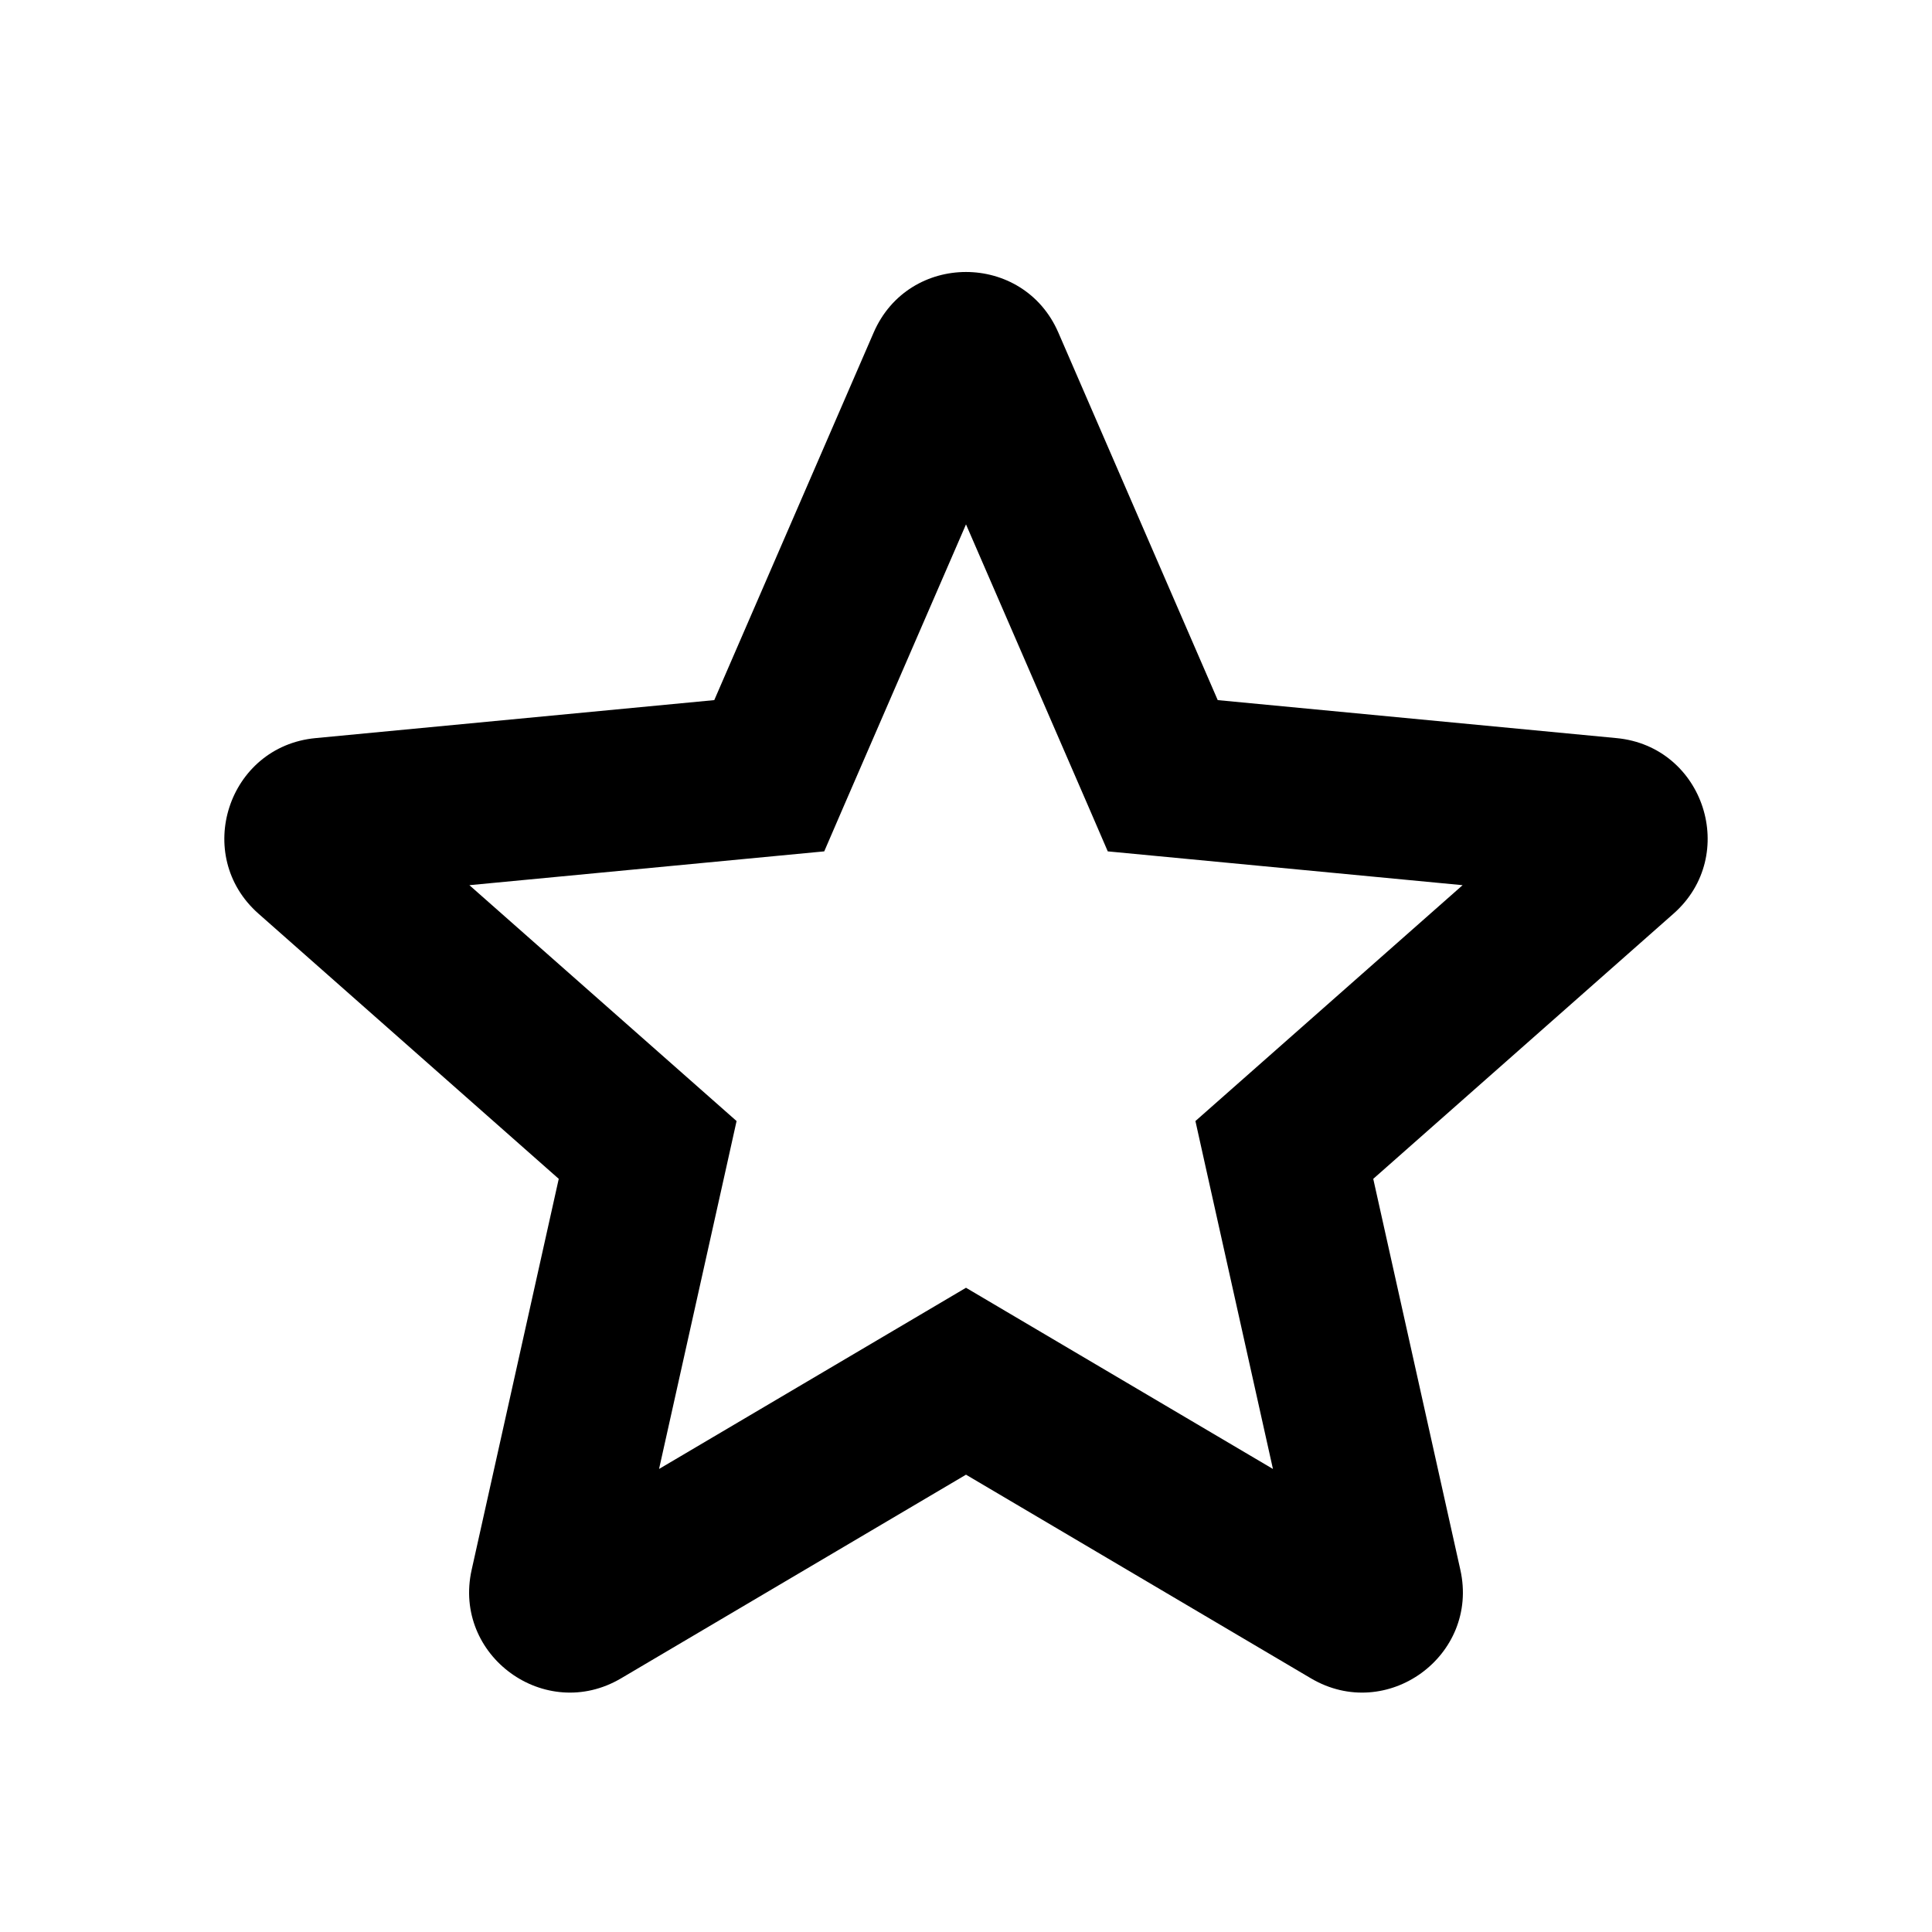
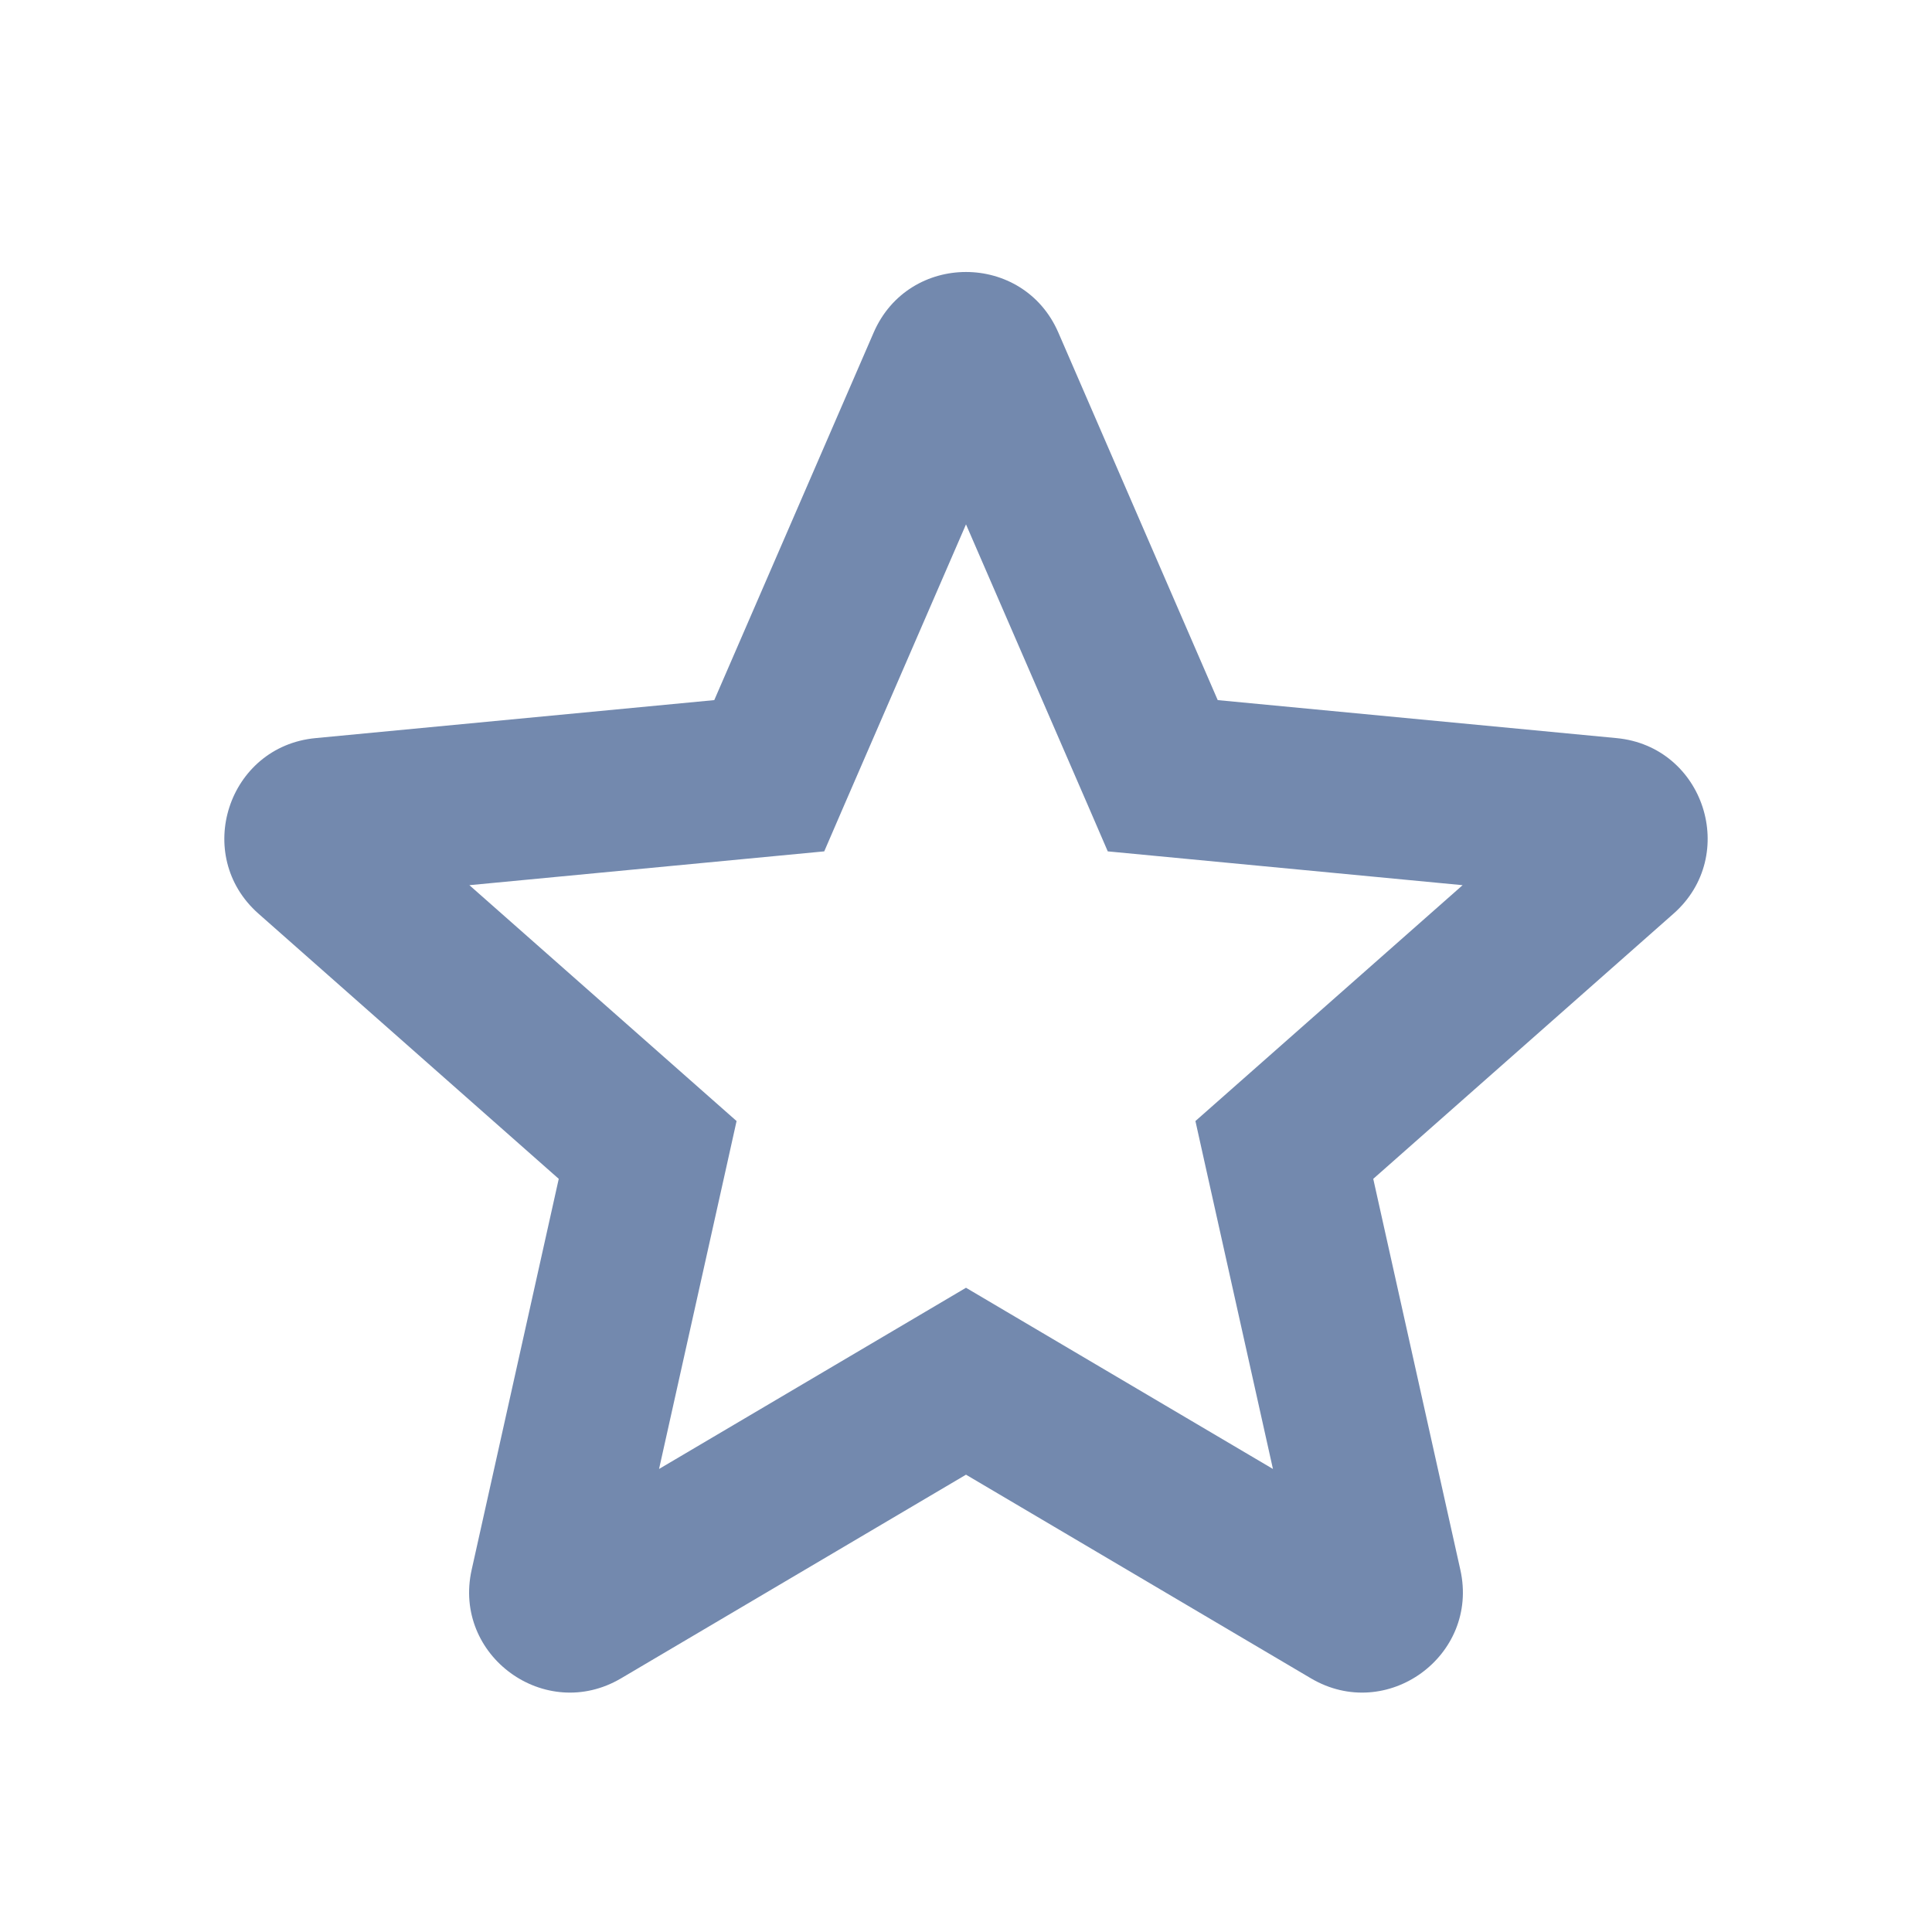
<svg xmlns="http://www.w3.org/2000/svg" width="800px" height="800px" viewBox="0 0 24 24" fill="none">
-   <path fill-rule="evenodd" clip-rule="evenodd" d="M10.853 4.131C11.288 3.128 12.712 3.128 13.147 4.131L15.127 8.697L20.081 9.169C21.169 9.272 21.609 10.626 20.789 11.35L17.059 14.644L18.141 19.501C18.379 20.569 17.227 21.405 16.285 20.849L12 18.319L7.715 20.849C6.773 21.405 5.621 20.569 5.859 19.501L6.941 14.644L3.211 11.35C2.391 10.626 2.831 9.272 3.92 9.169L8.873 8.697L10.853 4.131ZM12 6.514L10.473 10.034L10.239 10.576L9.651 10.632L5.831 10.996L8.707 13.535L9.15 13.926L9.022 14.502L8.187 18.248L11.492 16.297L12 15.997L12.508 16.297L15.813 18.248L14.978 14.502L14.85 13.926L15.293 13.535L18.169 10.996L14.349 10.632L13.761 10.576L13.527 10.034L12 6.514Z" fill="#000000" />
+   <path fill-rule="evenodd" clip-rule="evenodd" d="M10.853 4.131C11.288 3.128 12.712 3.128 13.147 4.131L15.127 8.697L20.081 9.169C21.169 9.272 21.609 10.626 20.789 11.35L17.059 14.644L18.141 19.501C18.379 20.569 17.227 21.405 16.285 20.849L12 18.319L7.715 20.849C6.773 21.405 5.621 20.569 5.859 19.501L6.941 14.644L3.211 11.35C2.391 10.626 2.831 9.272 3.92 9.169L8.873 8.697L10.853 4.131ZM12 6.514L10.473 10.034L10.239 10.576L9.651 10.632L5.831 10.996L8.707 13.535L9.15 13.926L9.022 14.502L8.187 18.248L11.492 16.297L12 15.997L12.508 16.297L15.813 18.248L14.978 14.502L14.85 13.926L15.293 13.535L18.169 10.996L14.349 10.632L13.761 10.576L13.527 10.034L12 6.514Z" fill="#7389AE" />
</svg>
